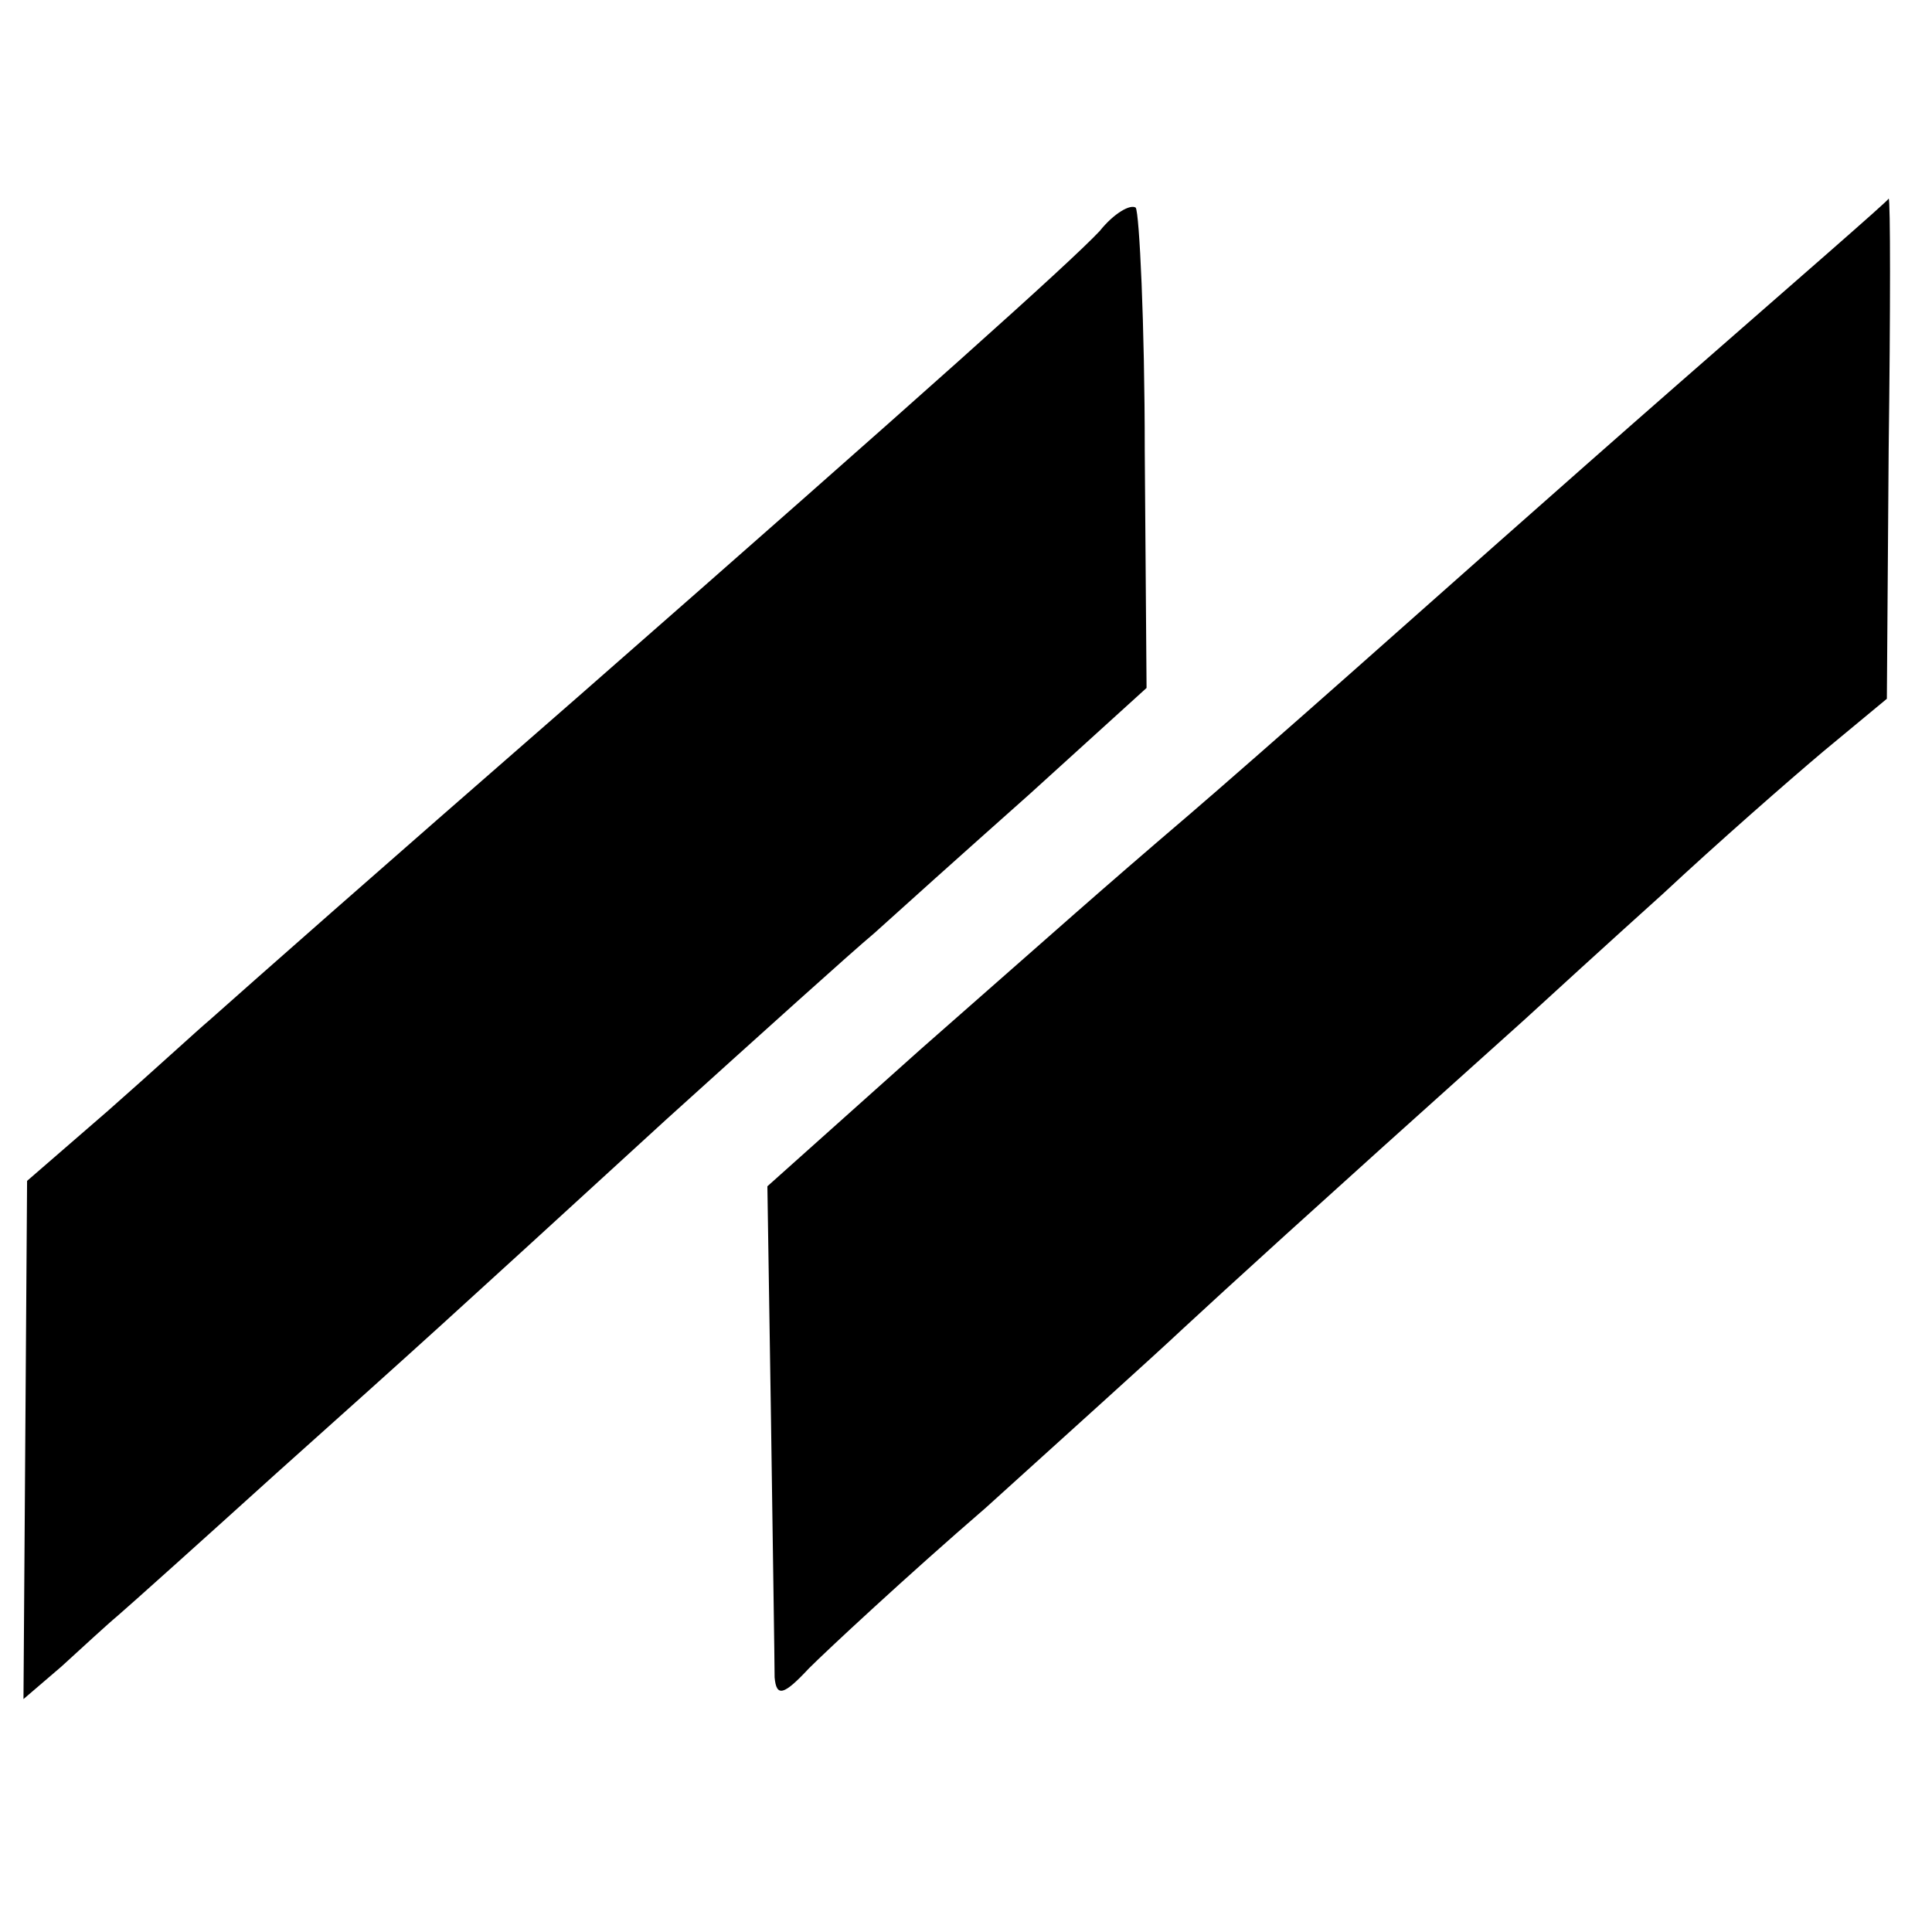
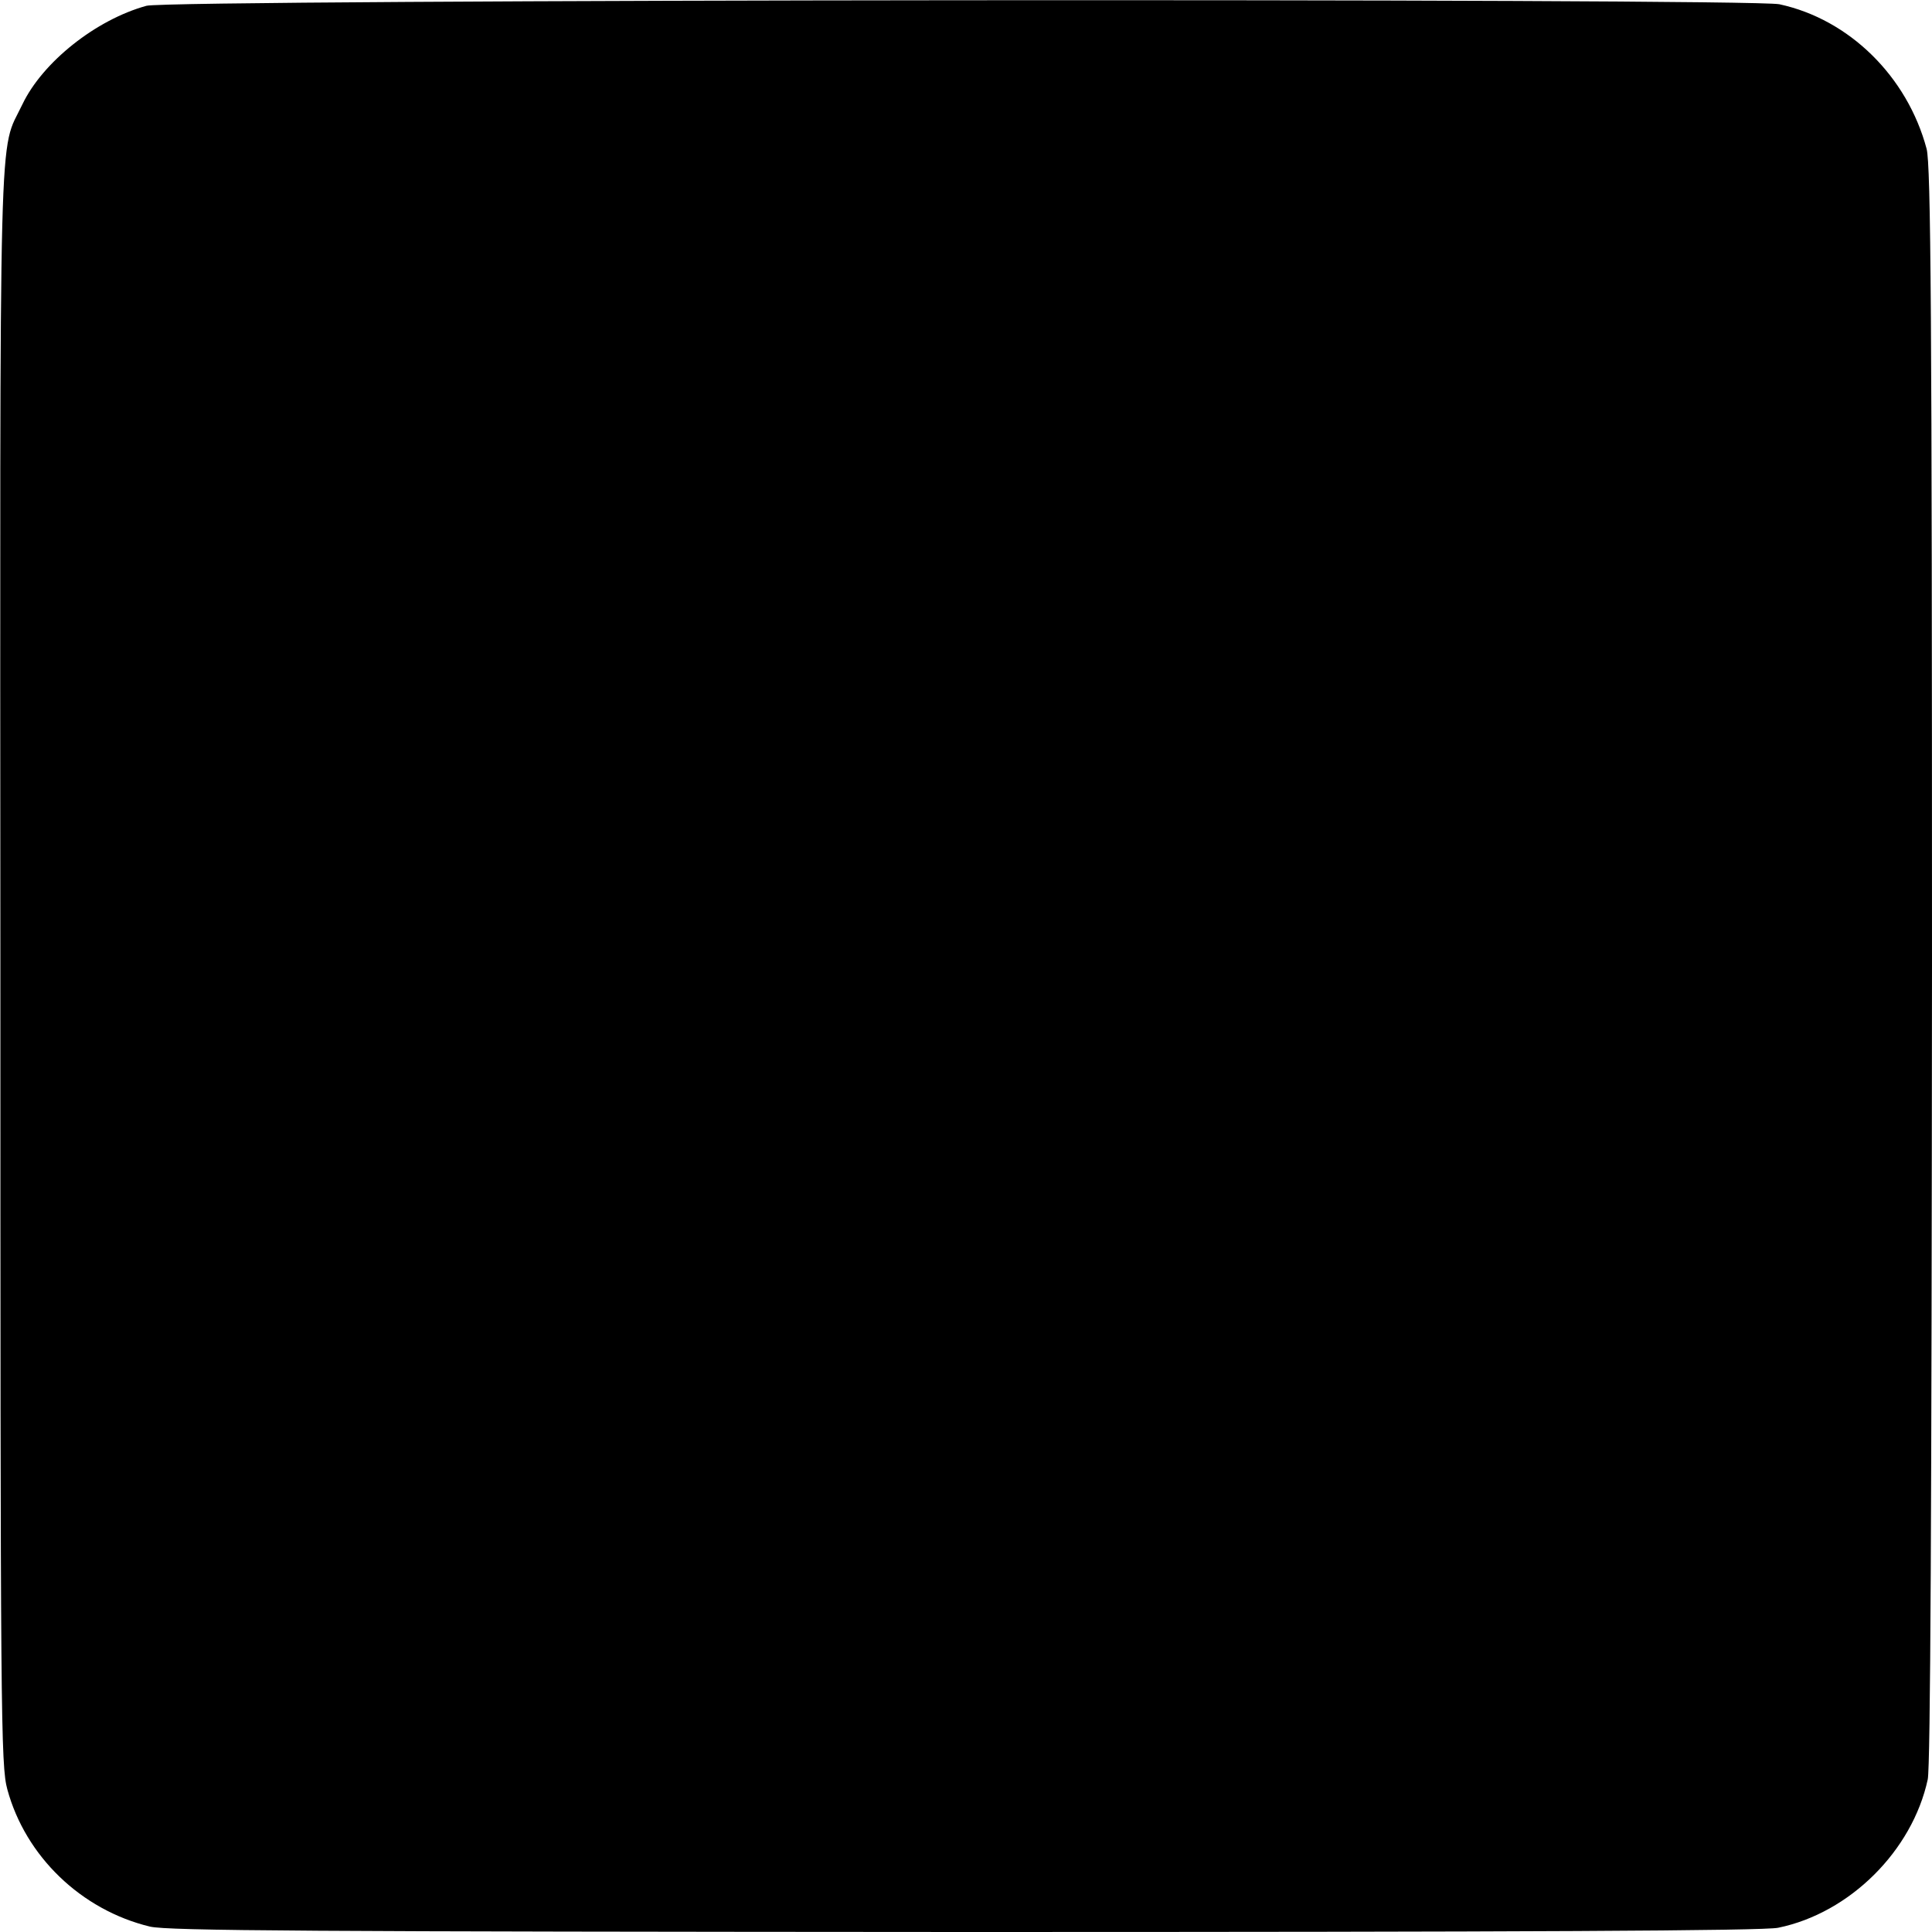
- <svg xmlns="http://www.w3.org/2000/svg" version="1.0" width="107pt" height="107pt" viewBox="0 0 107 107" preserveAspectRatio="xMidYMid meet">
-   <g transform="translate(0,107) scale(0.1,-0.1)" fill="#000000" stroke="none">
-     <path d="M609 942 c-17 -18 -95 -88 -289 -258 -117 -102 -177 -155 -204 -179 -6 -5 -31 -28 -56 -50 l-45 -39 -1 -144 -1 -143 21 18 c11 10 25 23 31 28 7 6 46 41 88 79 86 77 86 77 216 196 52 47 103 93 115 103 11 10 50 45 86 77 l65 59 -1 131 c0 71 -3 132 -5 135 -3 2 -12 -3 -20 -13z" />
-     <path d="M929 857 c-64 -56 -145 -128 -180 -159 -35 -31 -75 -66 -89 -78 -55 -47 -68 -59 -150 -131 l-85 -76 2 -129 c1 -71 2 -135 2 -143 1 -11 5 -10 19 5 10 10 54 51 98 89 43 39 92 83 109 99 26 24 63 58 189 171 12 11 47 43 77 70 30 28 70 63 89 79 l35 29 1 138 c1 77 1 139 0 139 0 -1 -53 -47 -117 -103z" />
+ <svg xmlns="http://www.w3.org/2000/svg" version="1.0" width="500pt" height="500pt" viewBox="0 0 500 500" preserveAspectRatio="xMidYMid meet">
+   <g transform="translate(0,500) scale(0.1,-0.1)" fill="#000000" stroke="none">
+     <path d="M379 4985 c-131 -36 -269 -146 -321 -255 -62 -131 -58 35 -57 -2229 0 -1950 1 -2070 18 -2132 47 -173 191 -312 369 -355 47 -11 415 -13 2109 -14 1449 0 2068 3 2105 11 185 38 347 199 387 384 7 35 10 688 11 2110 0 1686 -3 2069 -14 2110 -50 187 -200 335 -381 374 -78 16 -4165 13 -4226 -4z" />
  </g>
</svg>
